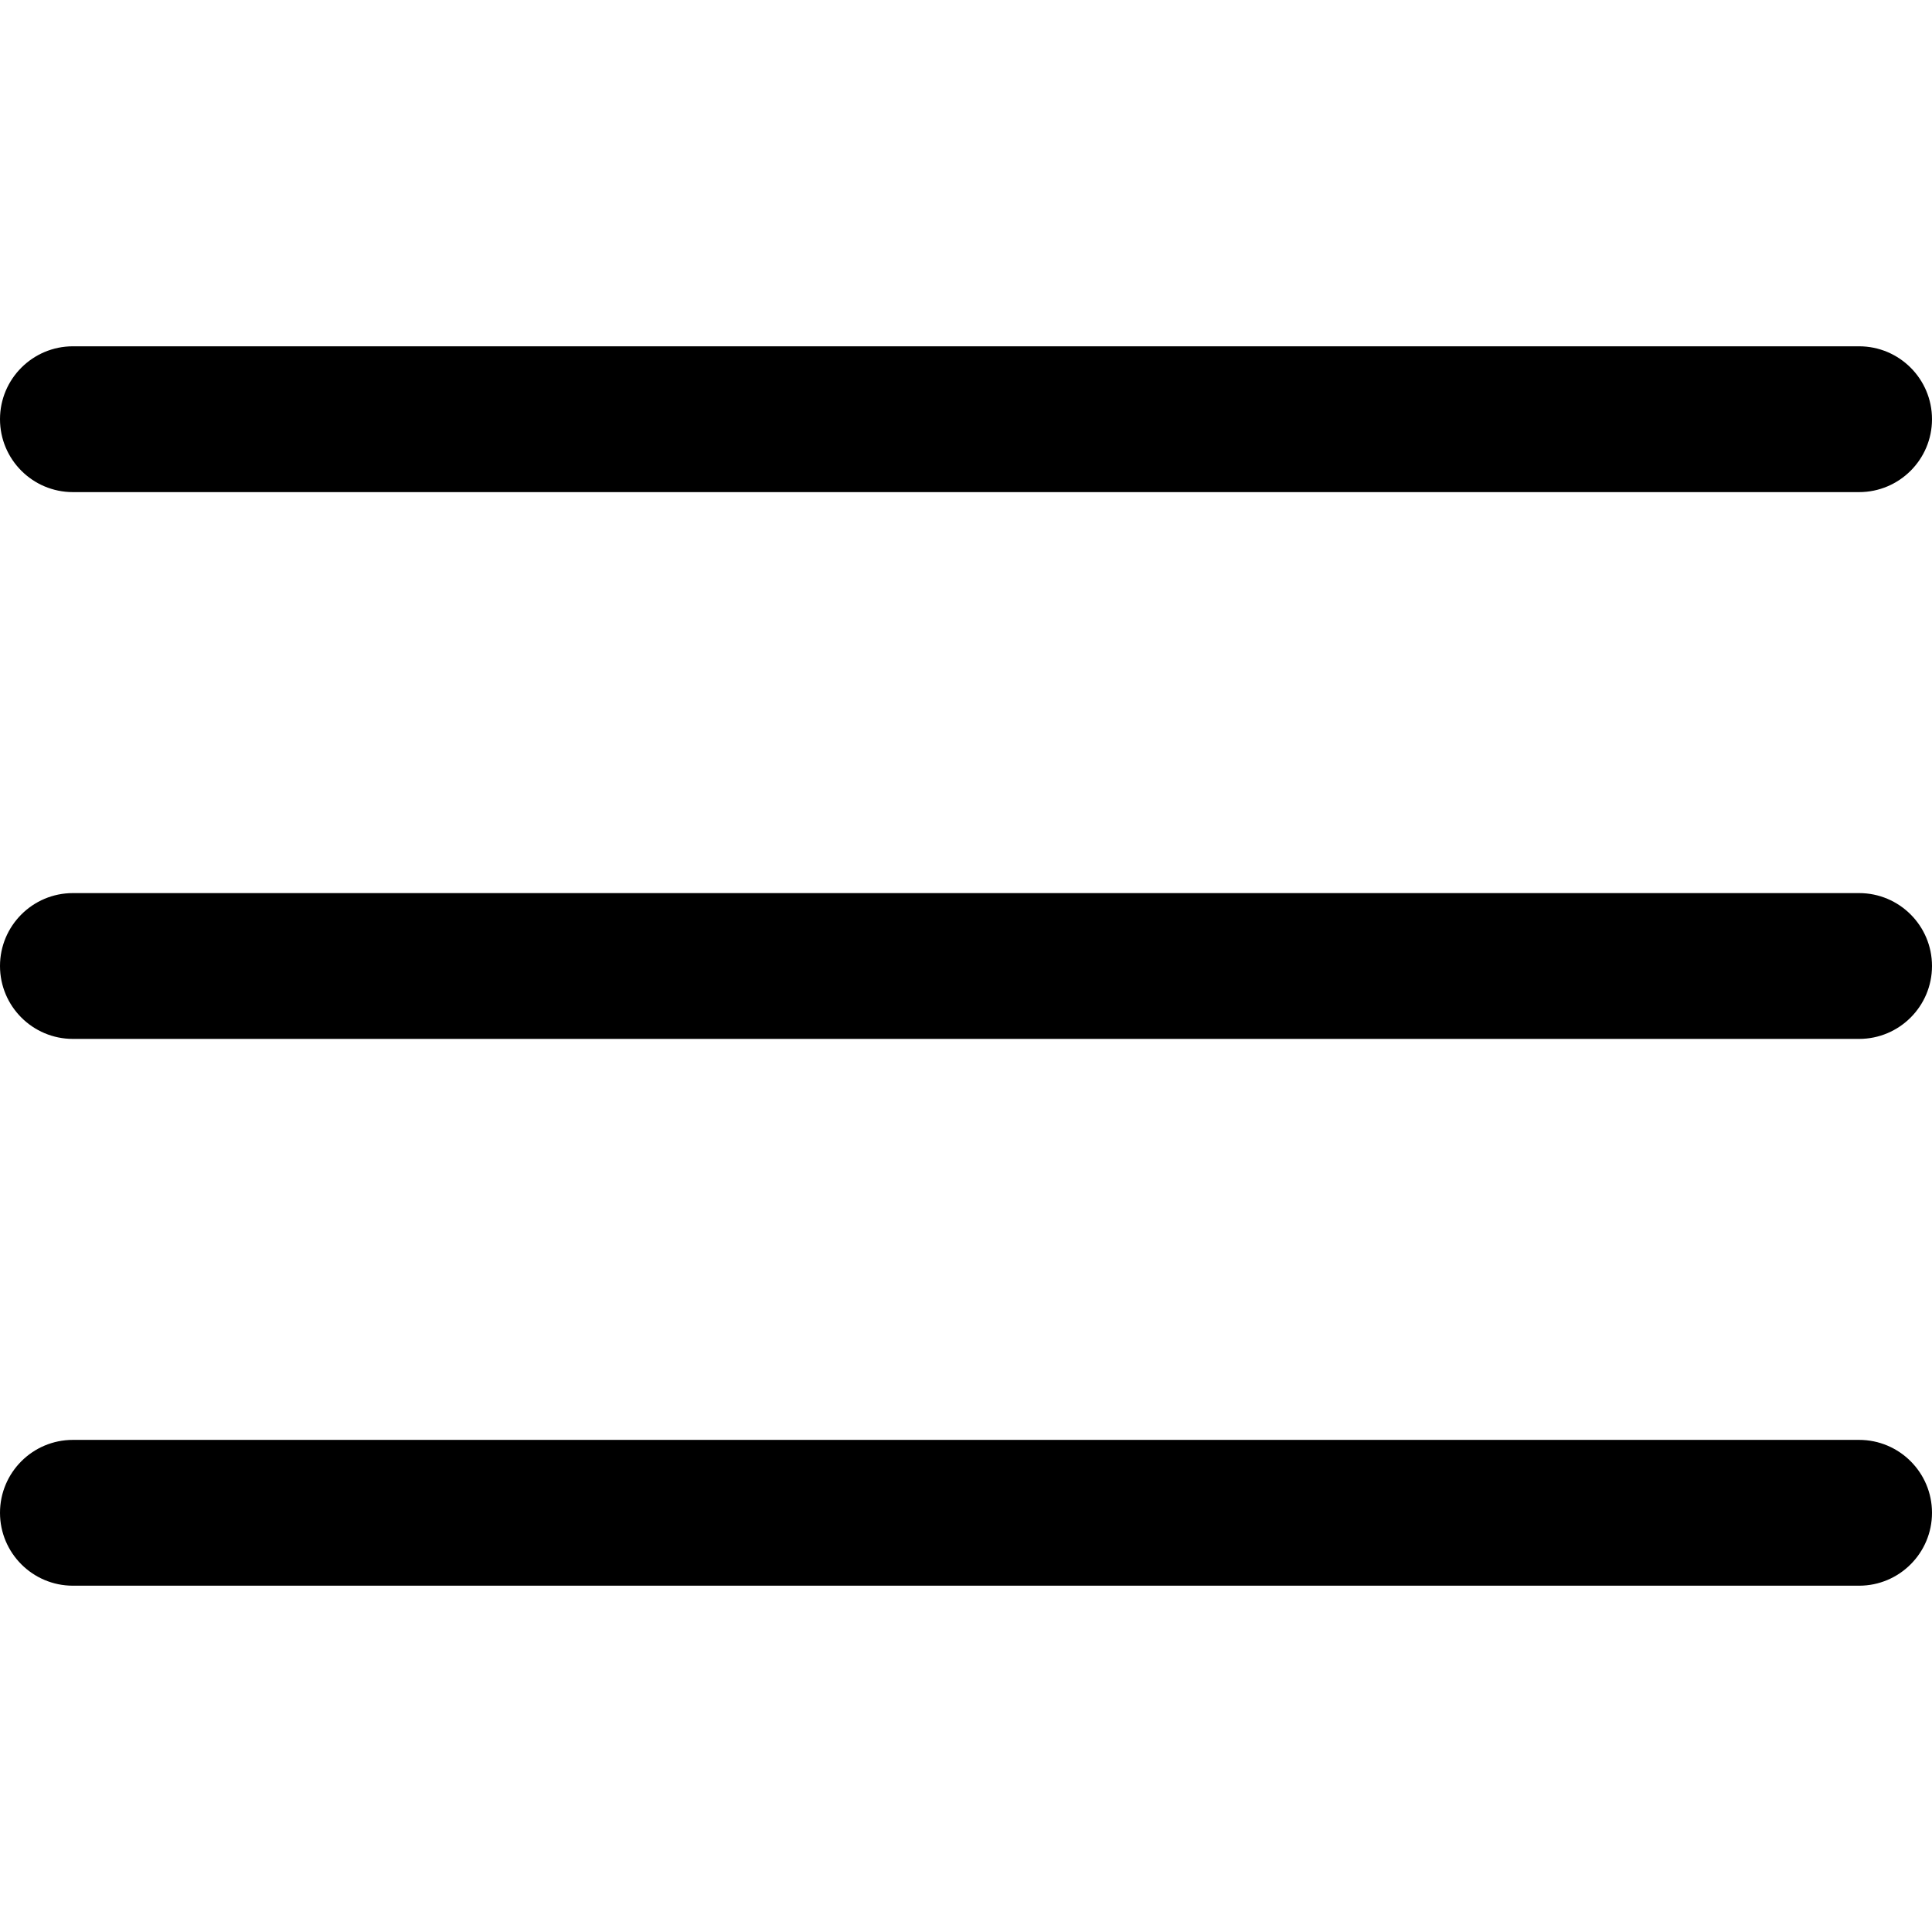
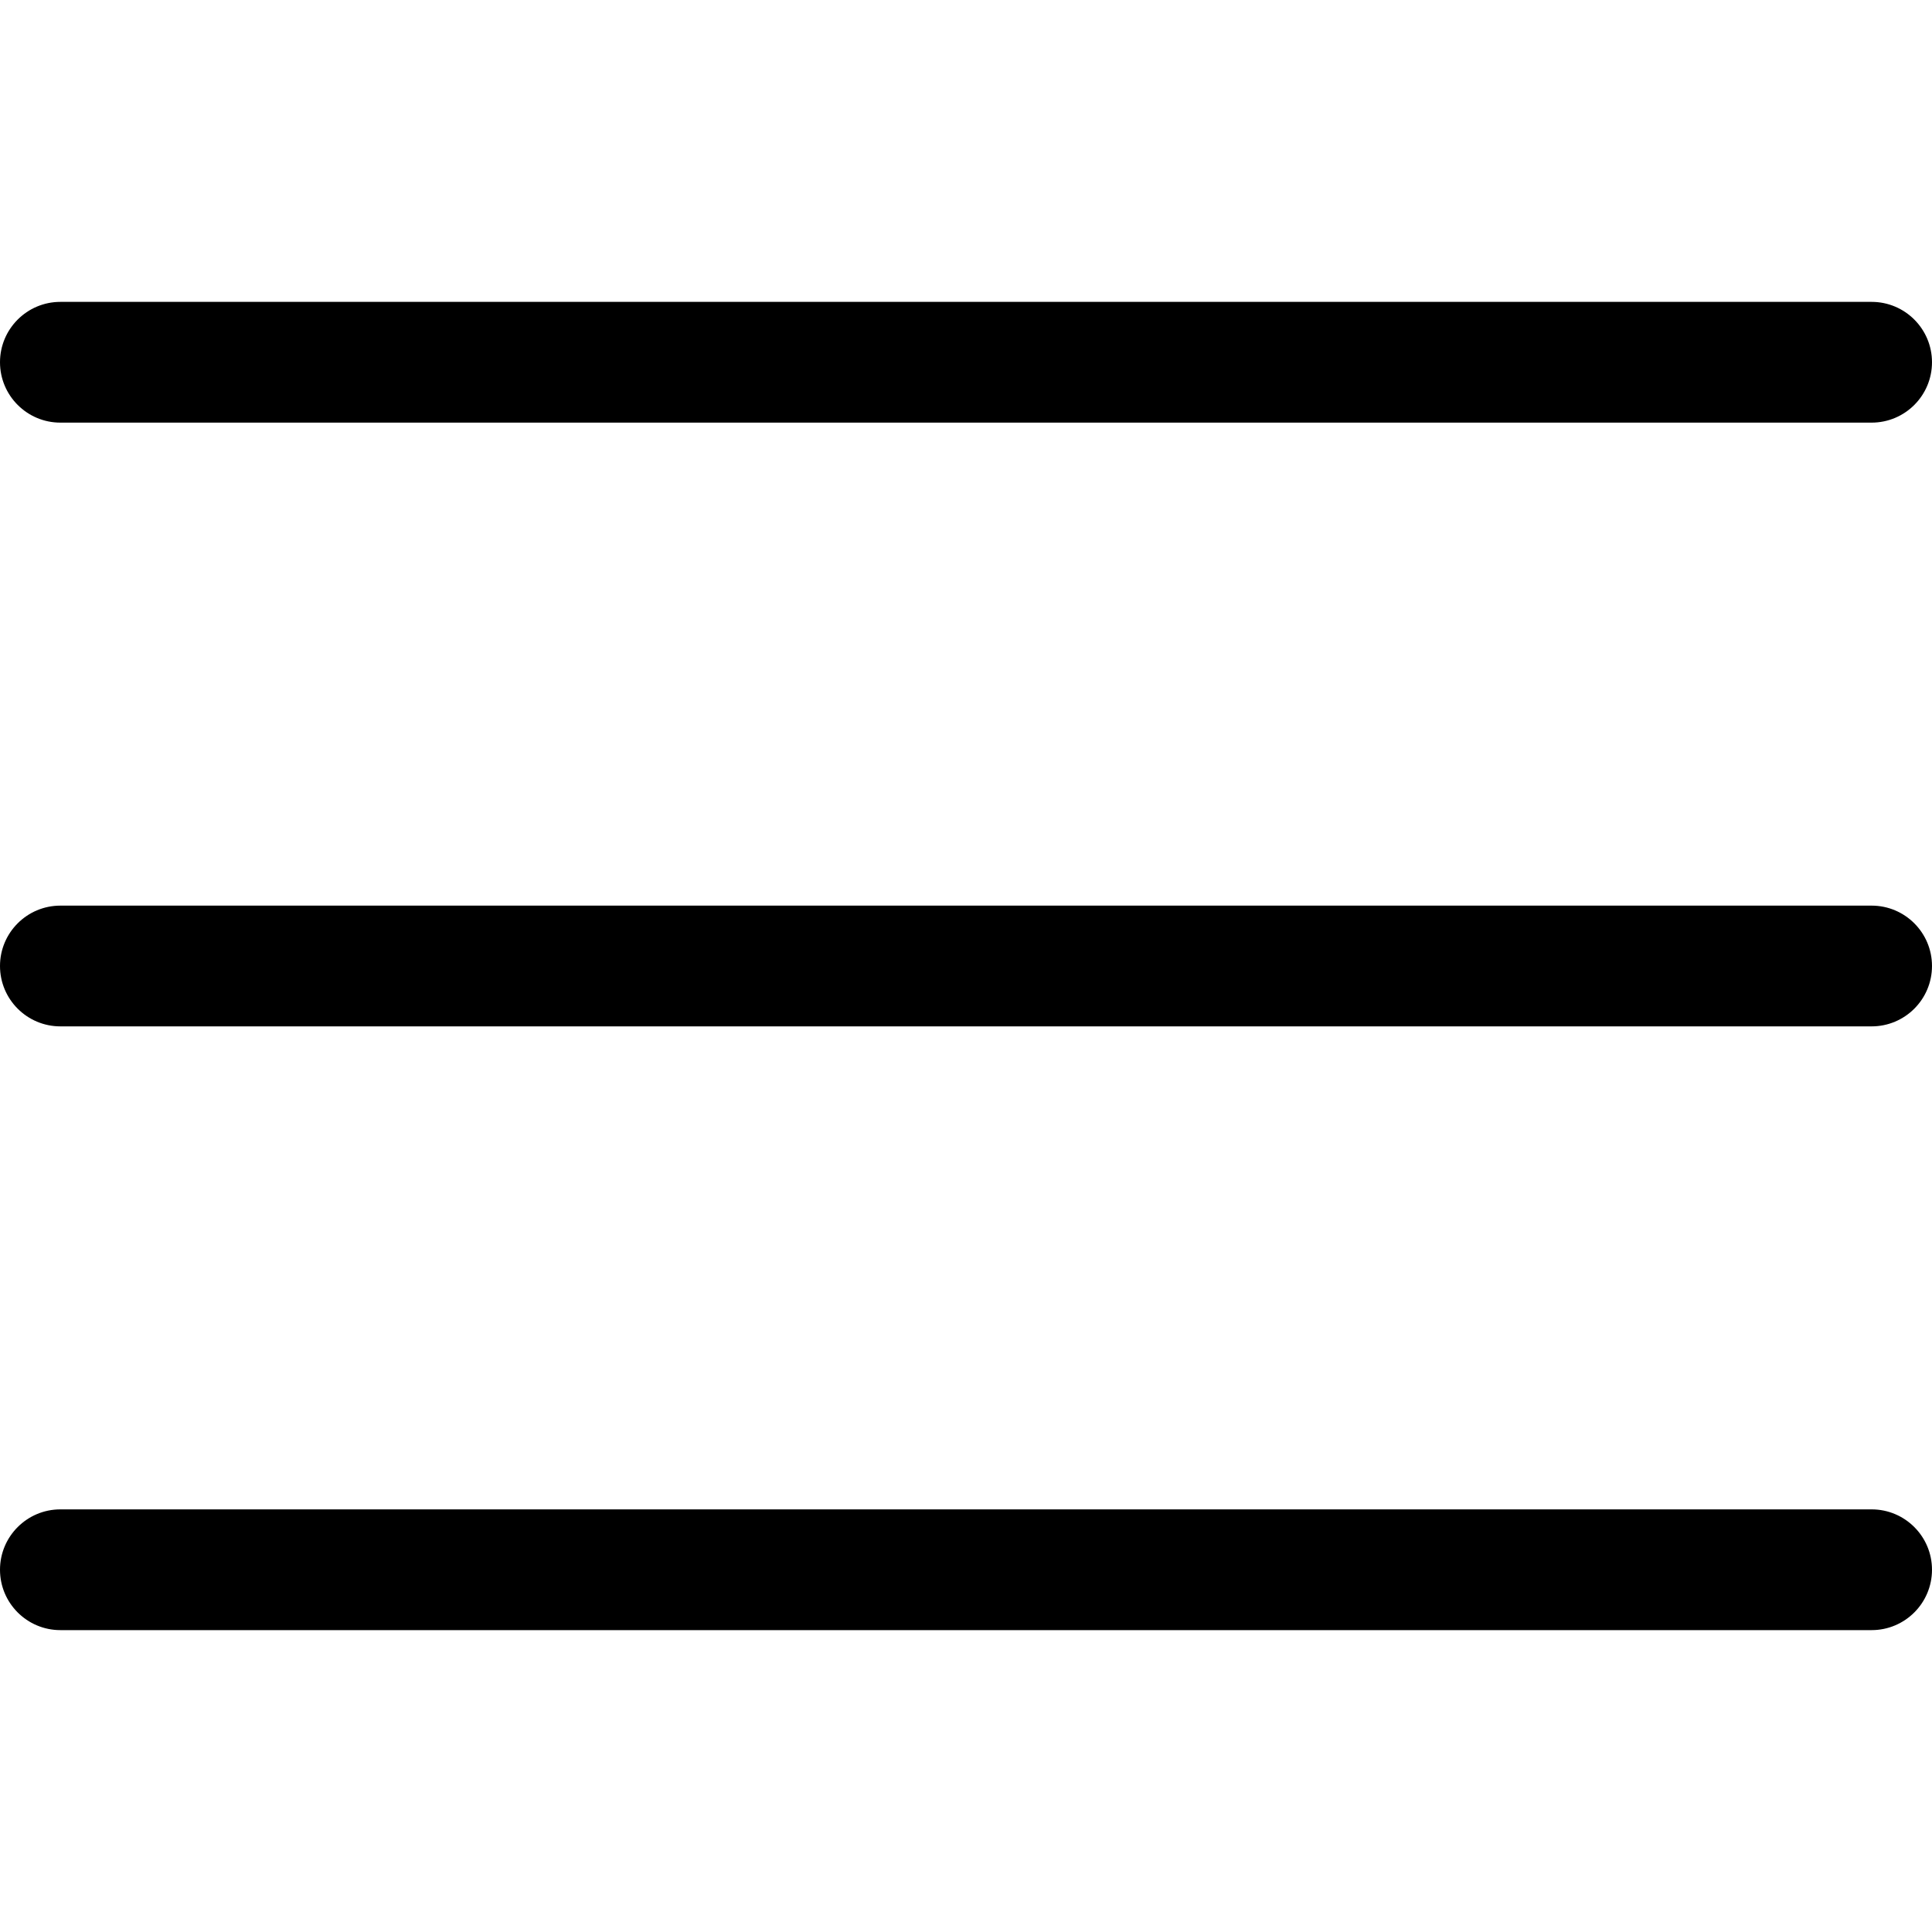
- <svg xmlns="http://www.w3.org/2000/svg" version="1.1" id="Capa_1" x="0px" y="0px" viewBox="0 0 53 53" style="enable-background:new 0 0 53 53;" xml:space="preserve">
+ <svg xmlns="http://www.w3.org/2000/svg" version="1.1" id="Capa_1" x="0px" y="0px" viewBox="0 0 384.97 384.97" style="enable-background:new 0 0 384.97 384.97;" xml:space="preserve">
  <g>
+     <g id="Menu">
+       <path d="M12.03,84.212h360.909c6.641,0,12.03-5.39,12.03-12.03c0-6.641-5.39-12.03-12.03-12.03H12.03    C5.39,60.152,0,65.541,0,72.182C0,78.823,5.39,84.212,12.03,84.212z" />
+       <path d="M372.939,180.455H12.03c-6.641,0-12.03,5.39-12.03,12.03s5.39,12.03,12.03,12.03h360.909c6.641,0,12.03-5.39,12.03-12.03    S379.58,180.455,372.939,180.455z" />
+       <path d="M372.939,300.758H12.03c-6.641,0-12.03,5.39-12.03,12.03c0,6.641,5.39,12.03,12.03,12.03h360.909    c6.641,0,12.03-5.39,12.03-12.03C384.97,306.147,379.58,300.758,372.939,300.758z" />
+     </g>
    <g>
-       <path d="M2,13.5h49c1.104,0,2-0.896,2-2s-0.896-2-2-2H2c-1.104,0-2,0.896-2,2S0.896,13.5,2,13.5z" />
-       <path d="M2,28.5h49c1.104,0,2-0.896,2-2s-0.896-2-2-2H2c-1.104,0-2,0.896-2,2S0.896,28.5,2,28.5z" />
-       <path d="M2,43.5h49c1.104,0,2-0.896,2-2s-0.896-2-2-2H2c-1.104,0-2,0.896-2,2S0.896,43.5,2,43.5z" />
-     </g>
+ 	</g>
+     <g>
+ 	</g>
+     <g>
+ 	</g>
+     <g>
+ 	</g>
+     <g>
+ 	</g>
+     <g>
+ 	</g>
  </g>
  <g>
</g>
  <g>
</g>
  <g>
</g>
  <g>
</g>
  <g>
</g>
  <g>
</g>
  <g>
</g>
  <g>
</g>
  <g>
</g>
  <g>
</g>
  <g>
</g>
  <g>
</g>
  <g>
</g>
  <g>
</g>
  <g>
</g>
</svg>
